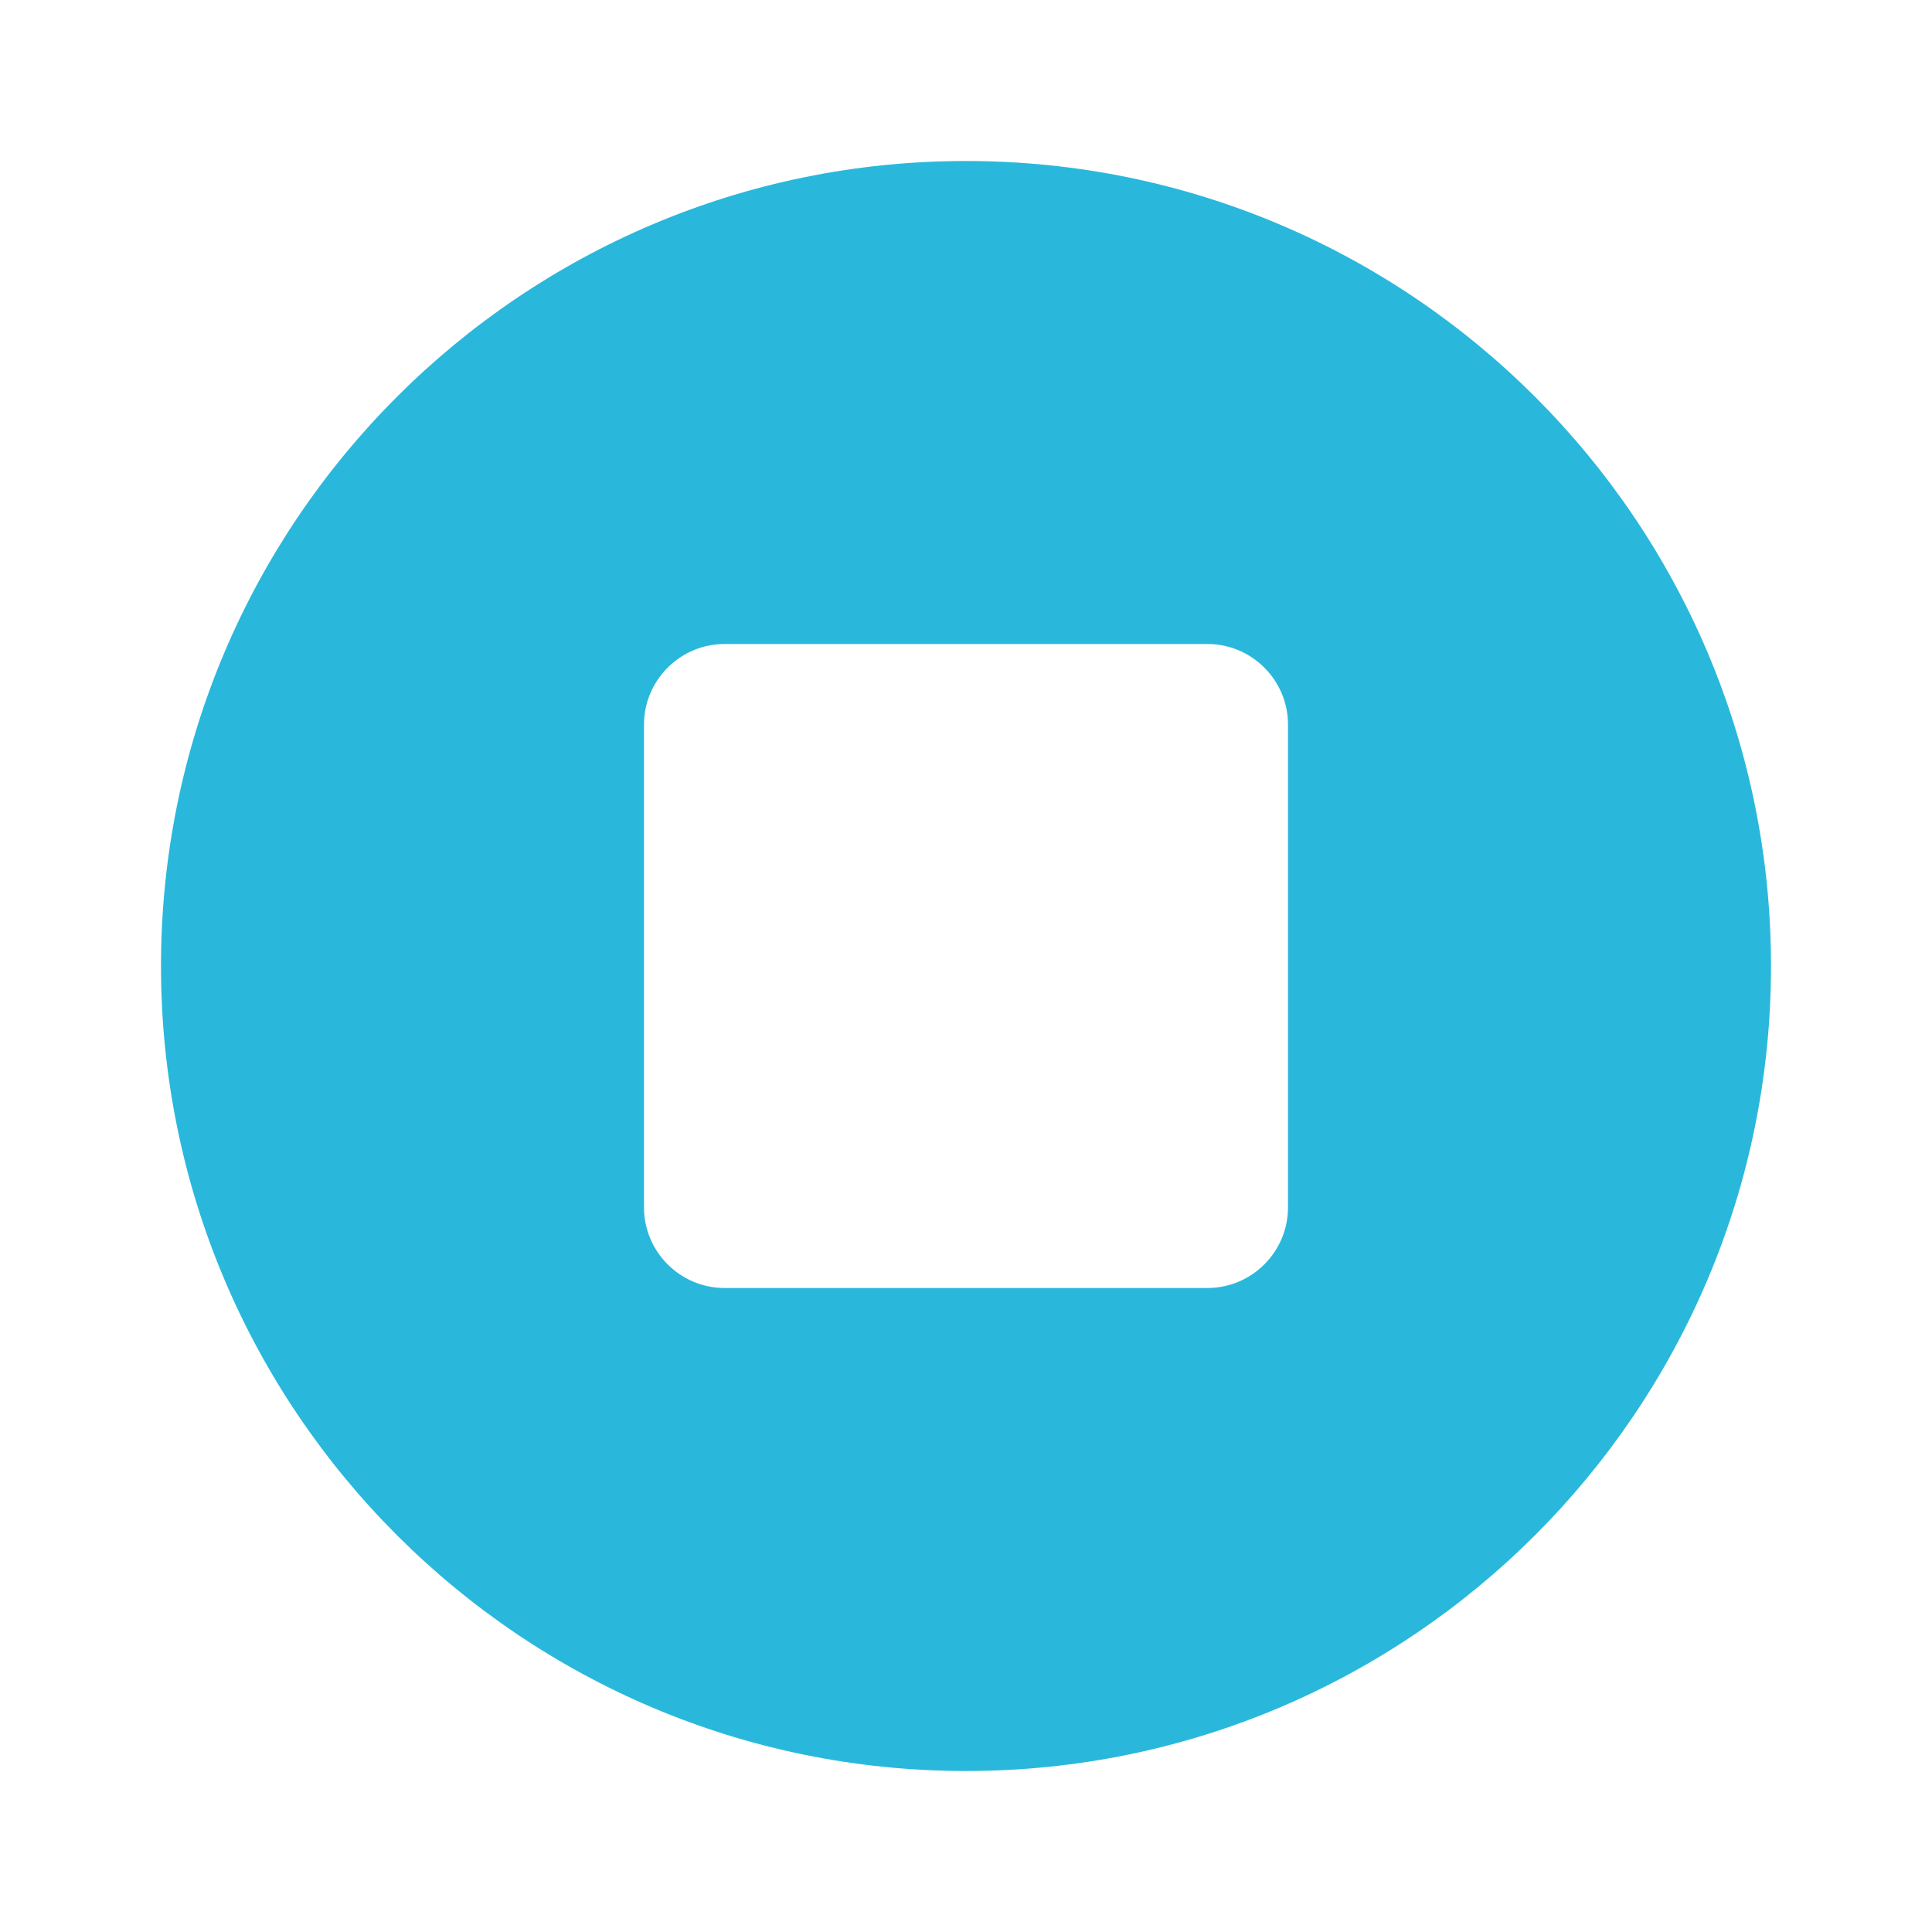
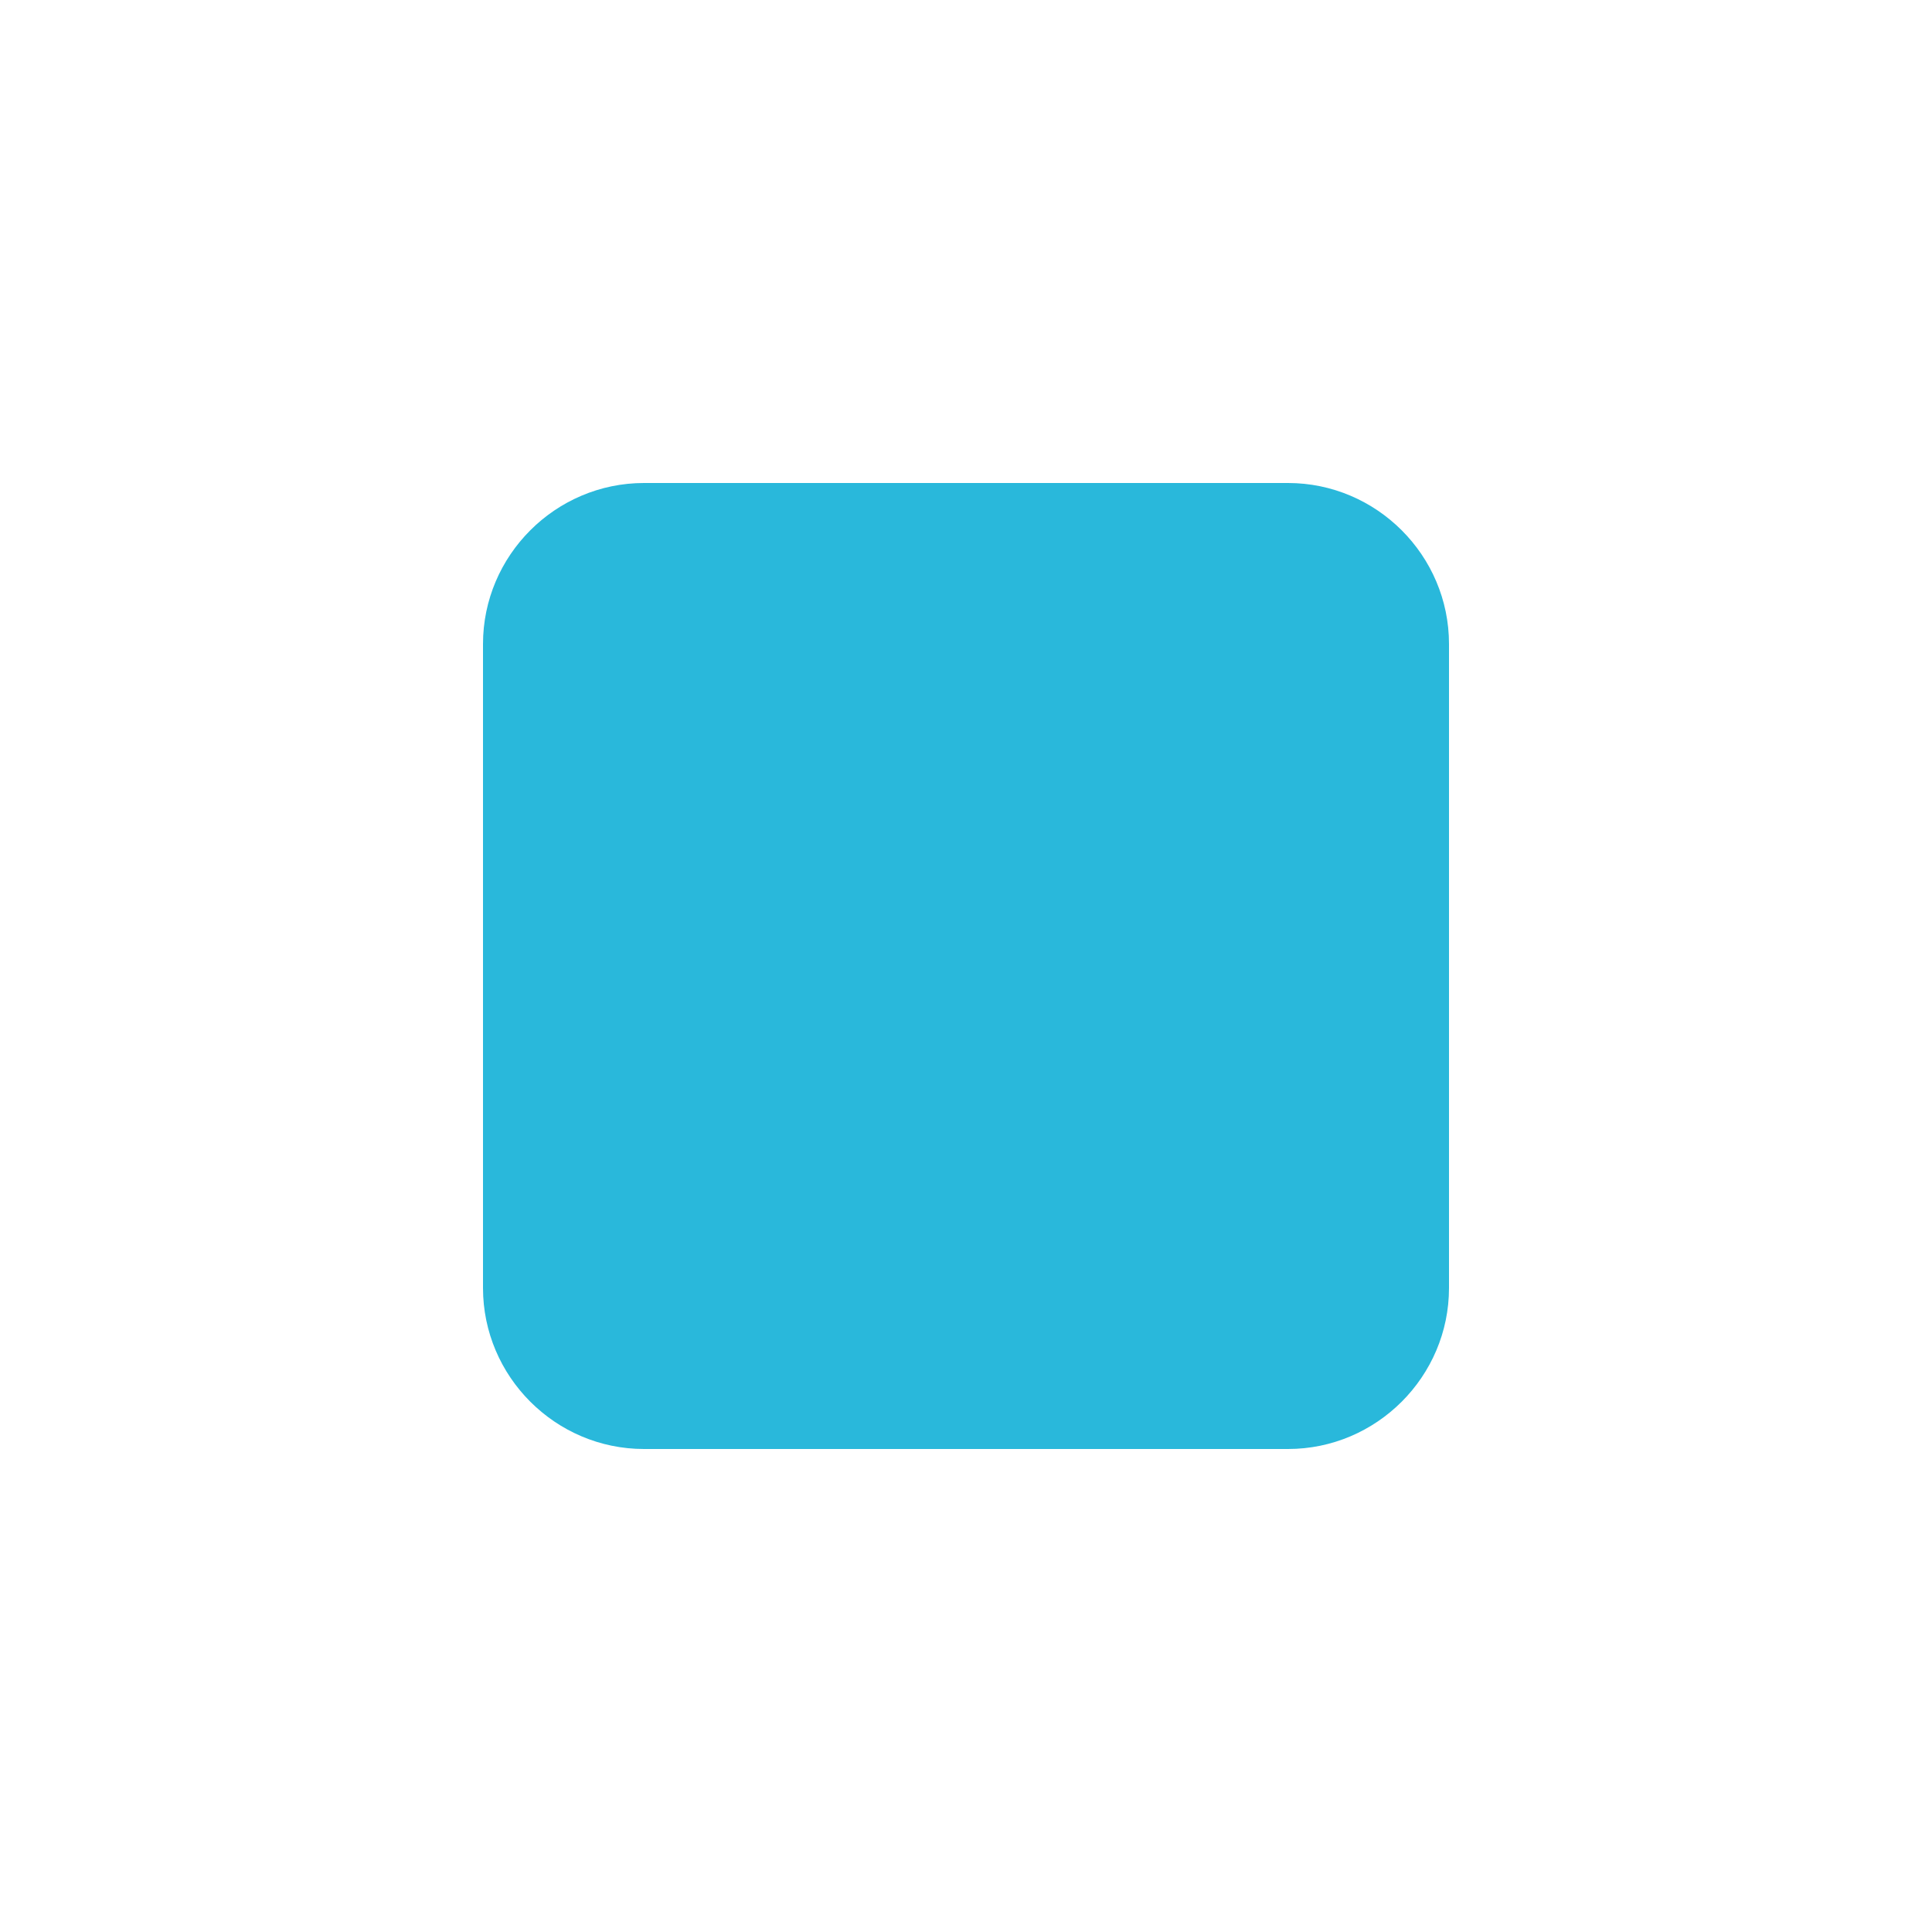
- <svg xmlns="http://www.w3.org/2000/svg" enable-background="new 0 0 24 24" viewBox="0 0 24 24" fill=" rgb(41, 184, 219)" width="36px" height="36px">
-   <g>
-     <rect fill="none" height="24" width="24" />
-     <rect fill="none" height="24" width="24" />
-   </g>
-   <g>
-     <path d="M9,16h6c0.55,0,1-0.45,1-1V9c0-0.55-0.45-1-1-1H9C8.45,8,8,8.45,8,9v6 C8,15.55,8.45,16,9,16z M12,2C6.48,2,2,6.48,2,12s4.48,10,10,10s10-4.48,10-10S17.52,2,12,2L12,2z" fill-rule="evenodd" />
-   </g>
+ <svg xmlns="http://www.w3.org/2000/svg" viewBox="0 0 24 24" fill="rgb(41, 184, 219)" width="48px" height="48px">
+   <path d="M8 6h8c1.1 0 2 .9 2 2v8c0 1.1-.9 2-2 2H8c-1.1 0-2-.9-2-2V8c0-1.1.9-2 2-2z" />
</svg>
